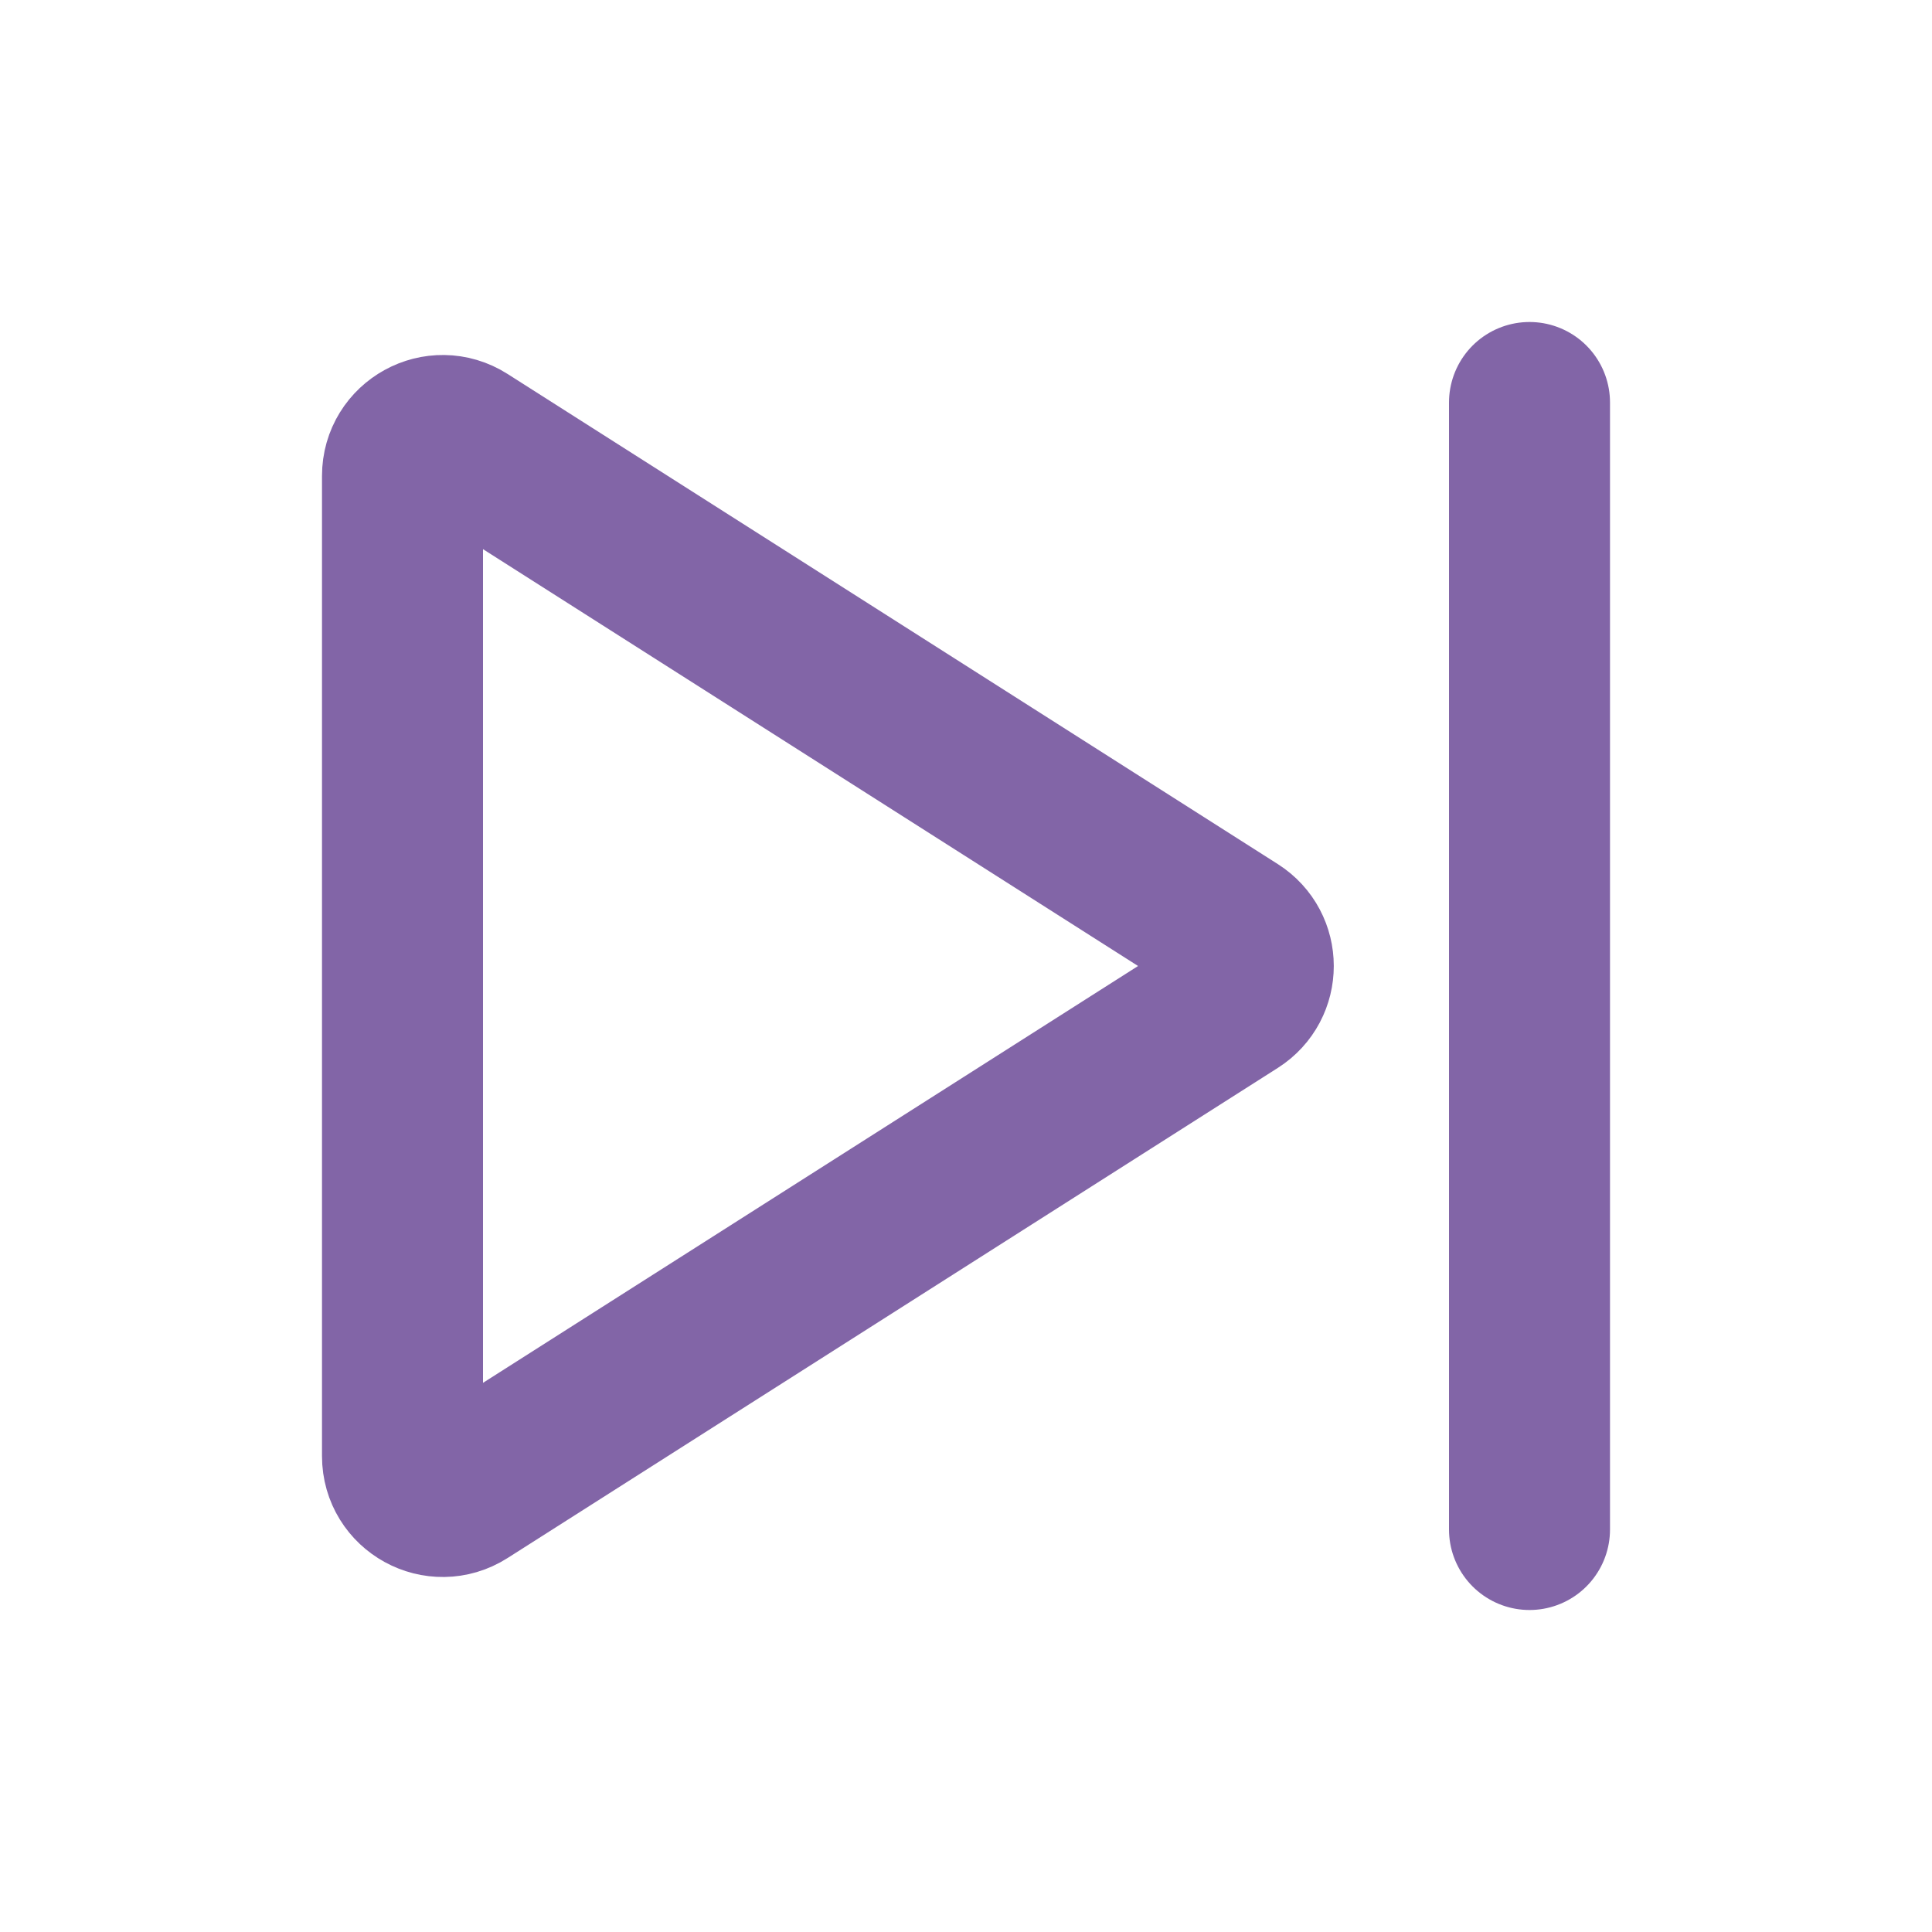
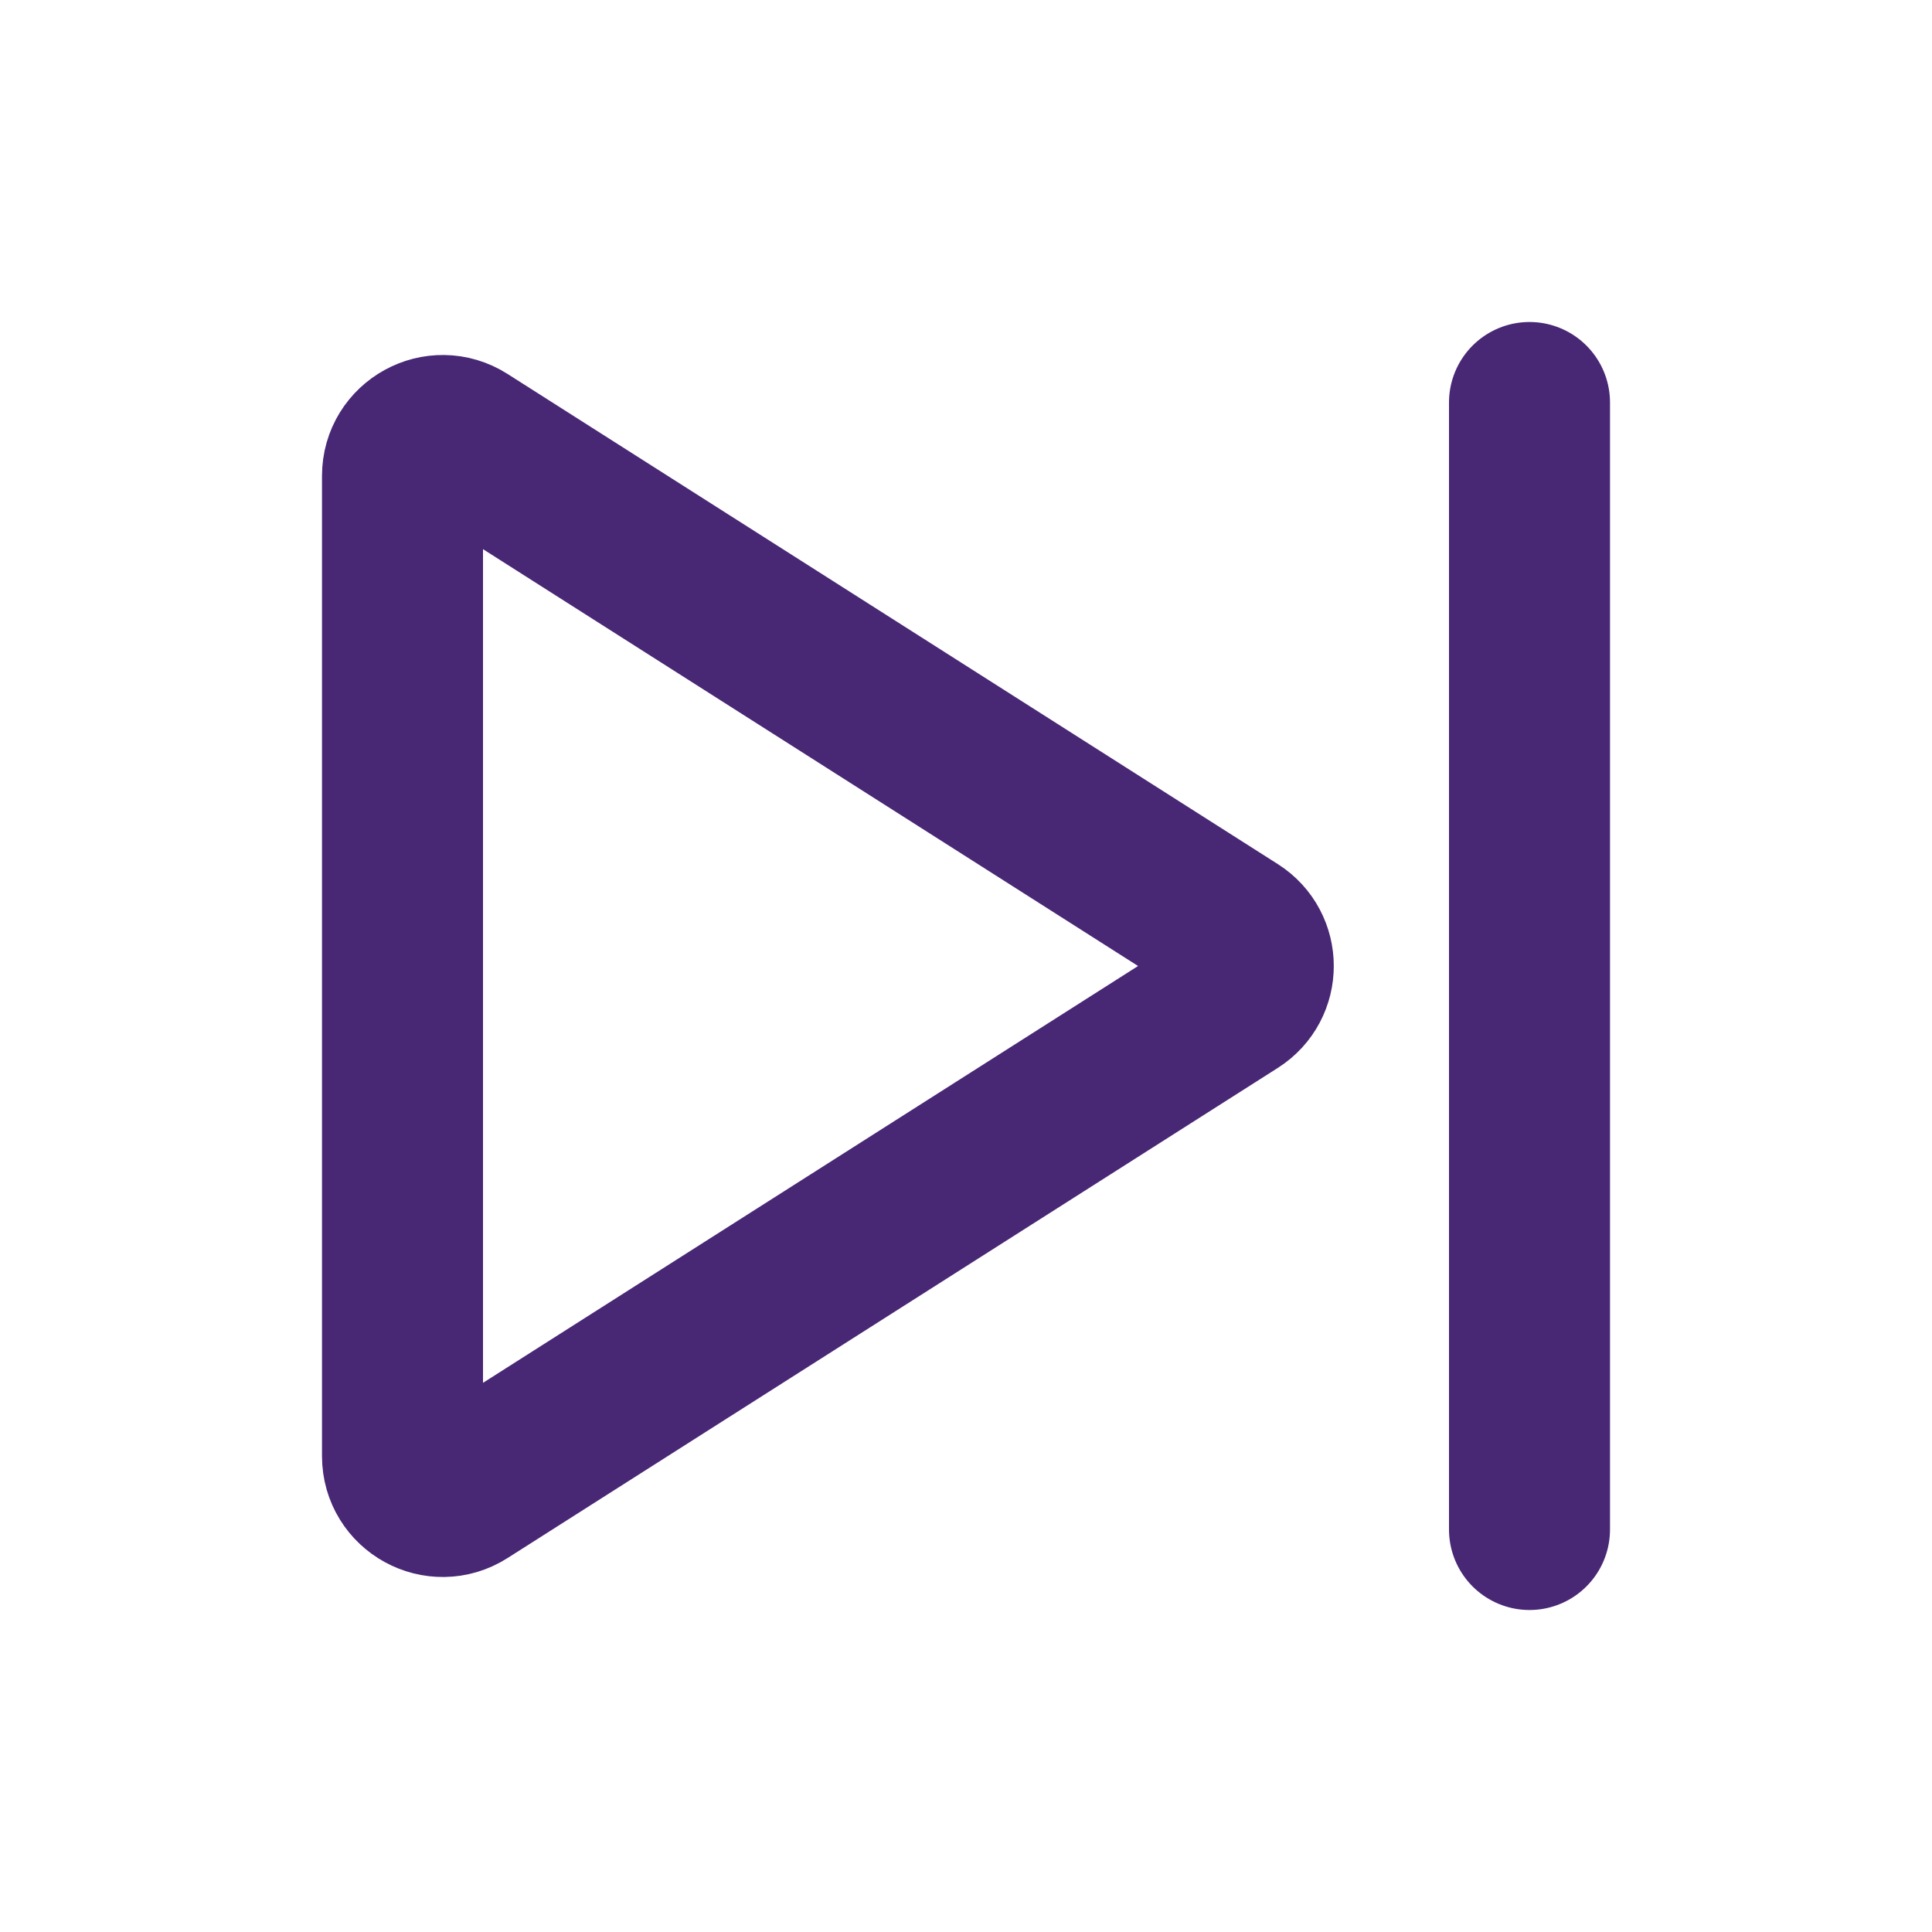
- <svg xmlns="http://www.w3.org/2000/svg" width="800px" height="800px" viewBox="0 0 24 24" version="1.1" fill="#" stroke="#8265a7">
+ <svg xmlns="http://www.w3.org/2000/svg" width="800px" height="800px" viewBox="0 0 24 24" version="1.1" fill="#" stroke="#482774">
  <g id="SVGRepo_bgCarrier" stroke-width="0" />
  <g id="SVGRepo_tracerCarrier" stroke-linecap="round" stroke-linejoin="round" />
  <g id="SVGRepo_iconCarrier">
    <g id="Page-1" stroke="none" stroke-width="1" fill="none" fill-rule="evenodd">
      <g id="Next">
        <rect id="Rectangle" fill-rule="nonzero" x="0" y="0" width="24" height="24"> </rect>
-         <path d="M15.337,12.422 L5.768,18.511 C5.436,18.723 5,18.484 5,18.089 L5,5.911 C5,5.516 5.436,5.277 5.768,5.489 L15.337,11.578 C15.646,11.775 15.646,12.225 15.337,12.422 Z" id="Path" stroke="#8265a7" stroke-width="2" stroke-linecap="round"> </path>
-         <line x1="19" y1="5" x2="19" y2="19" id="Path" stroke="#8265a7" stroke-width="2" stroke-linecap="round"> </line>
+         <path d="M15.337,12.422 L5.768,18.511 C5.436,18.723 5,18.484 5,18.089 L5,5.911 C5,5.516 5.436,5.277 5.768,5.489 L15.337,11.578 C15.646,11.775 15.646,12.225 15.337,12.422 Z" id="Path" stroke="#482774" stroke-width="2" stroke-linecap="round"> </path>
+         <line x1="19" y1="5" x2="19" y2="19" id="Path" stroke="#482774" stroke-width="2" stroke-linecap="round"> </line>
      </g>
    </g>
  </g>
</svg>
